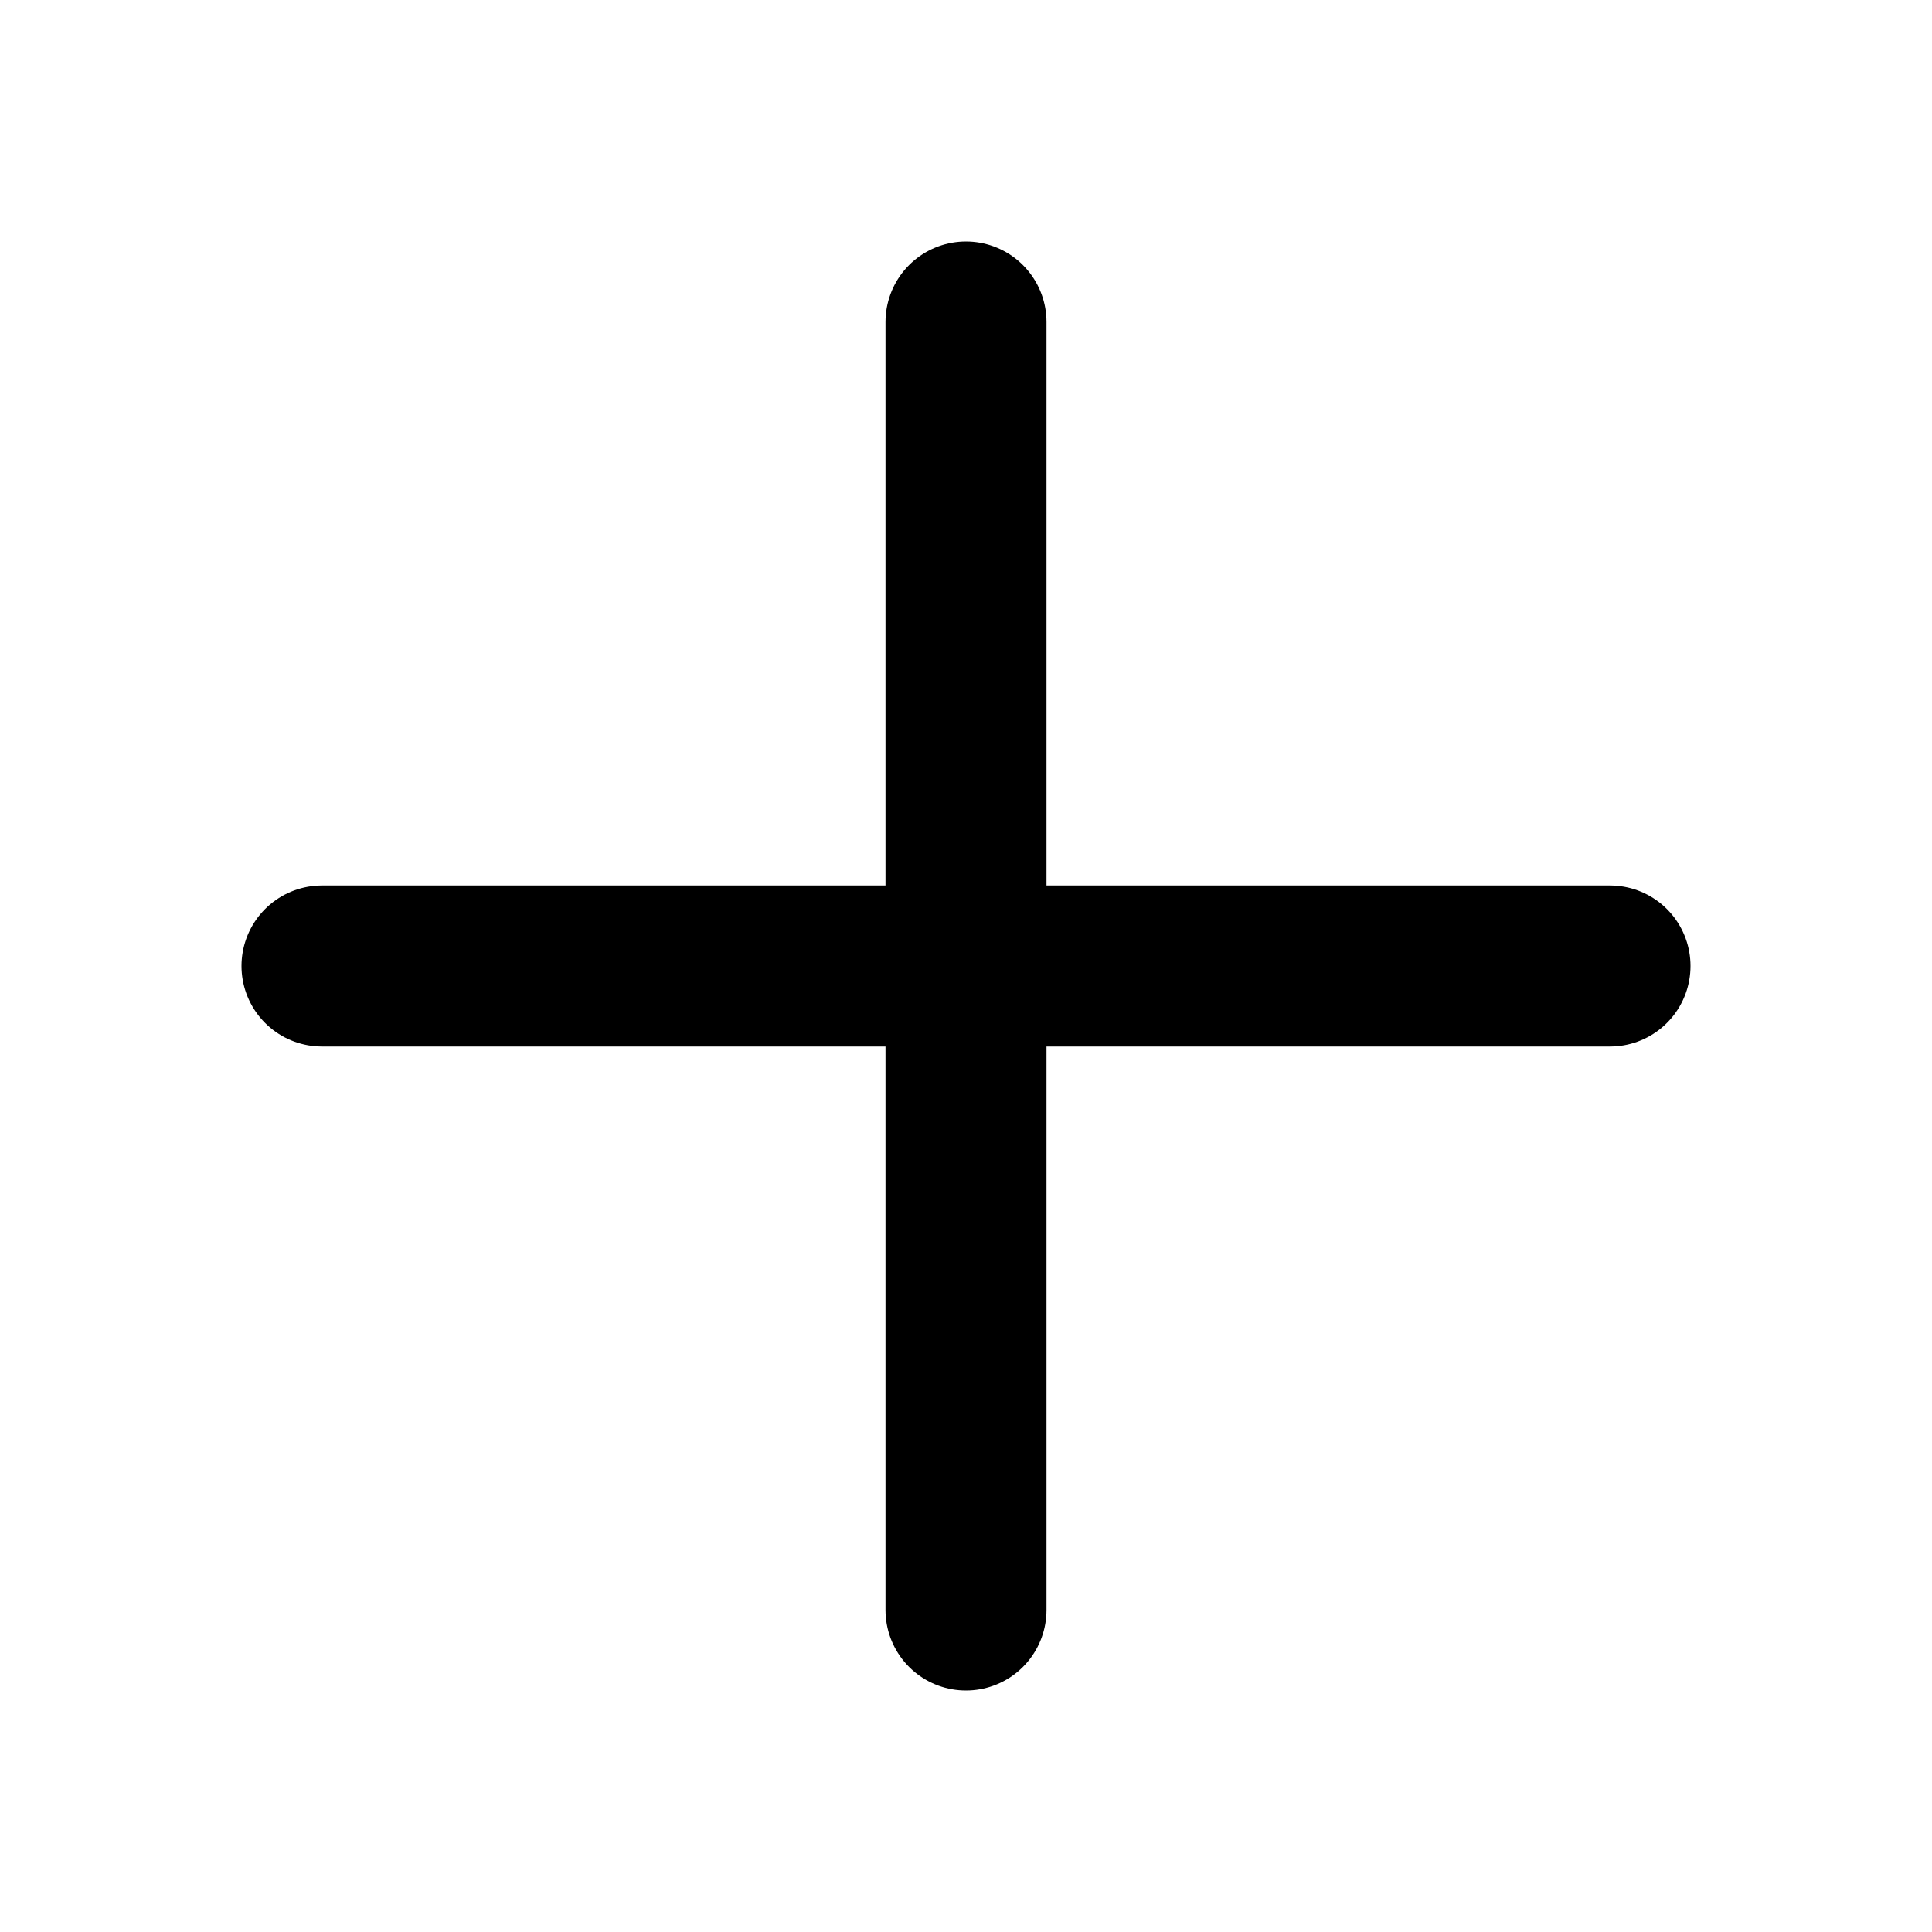
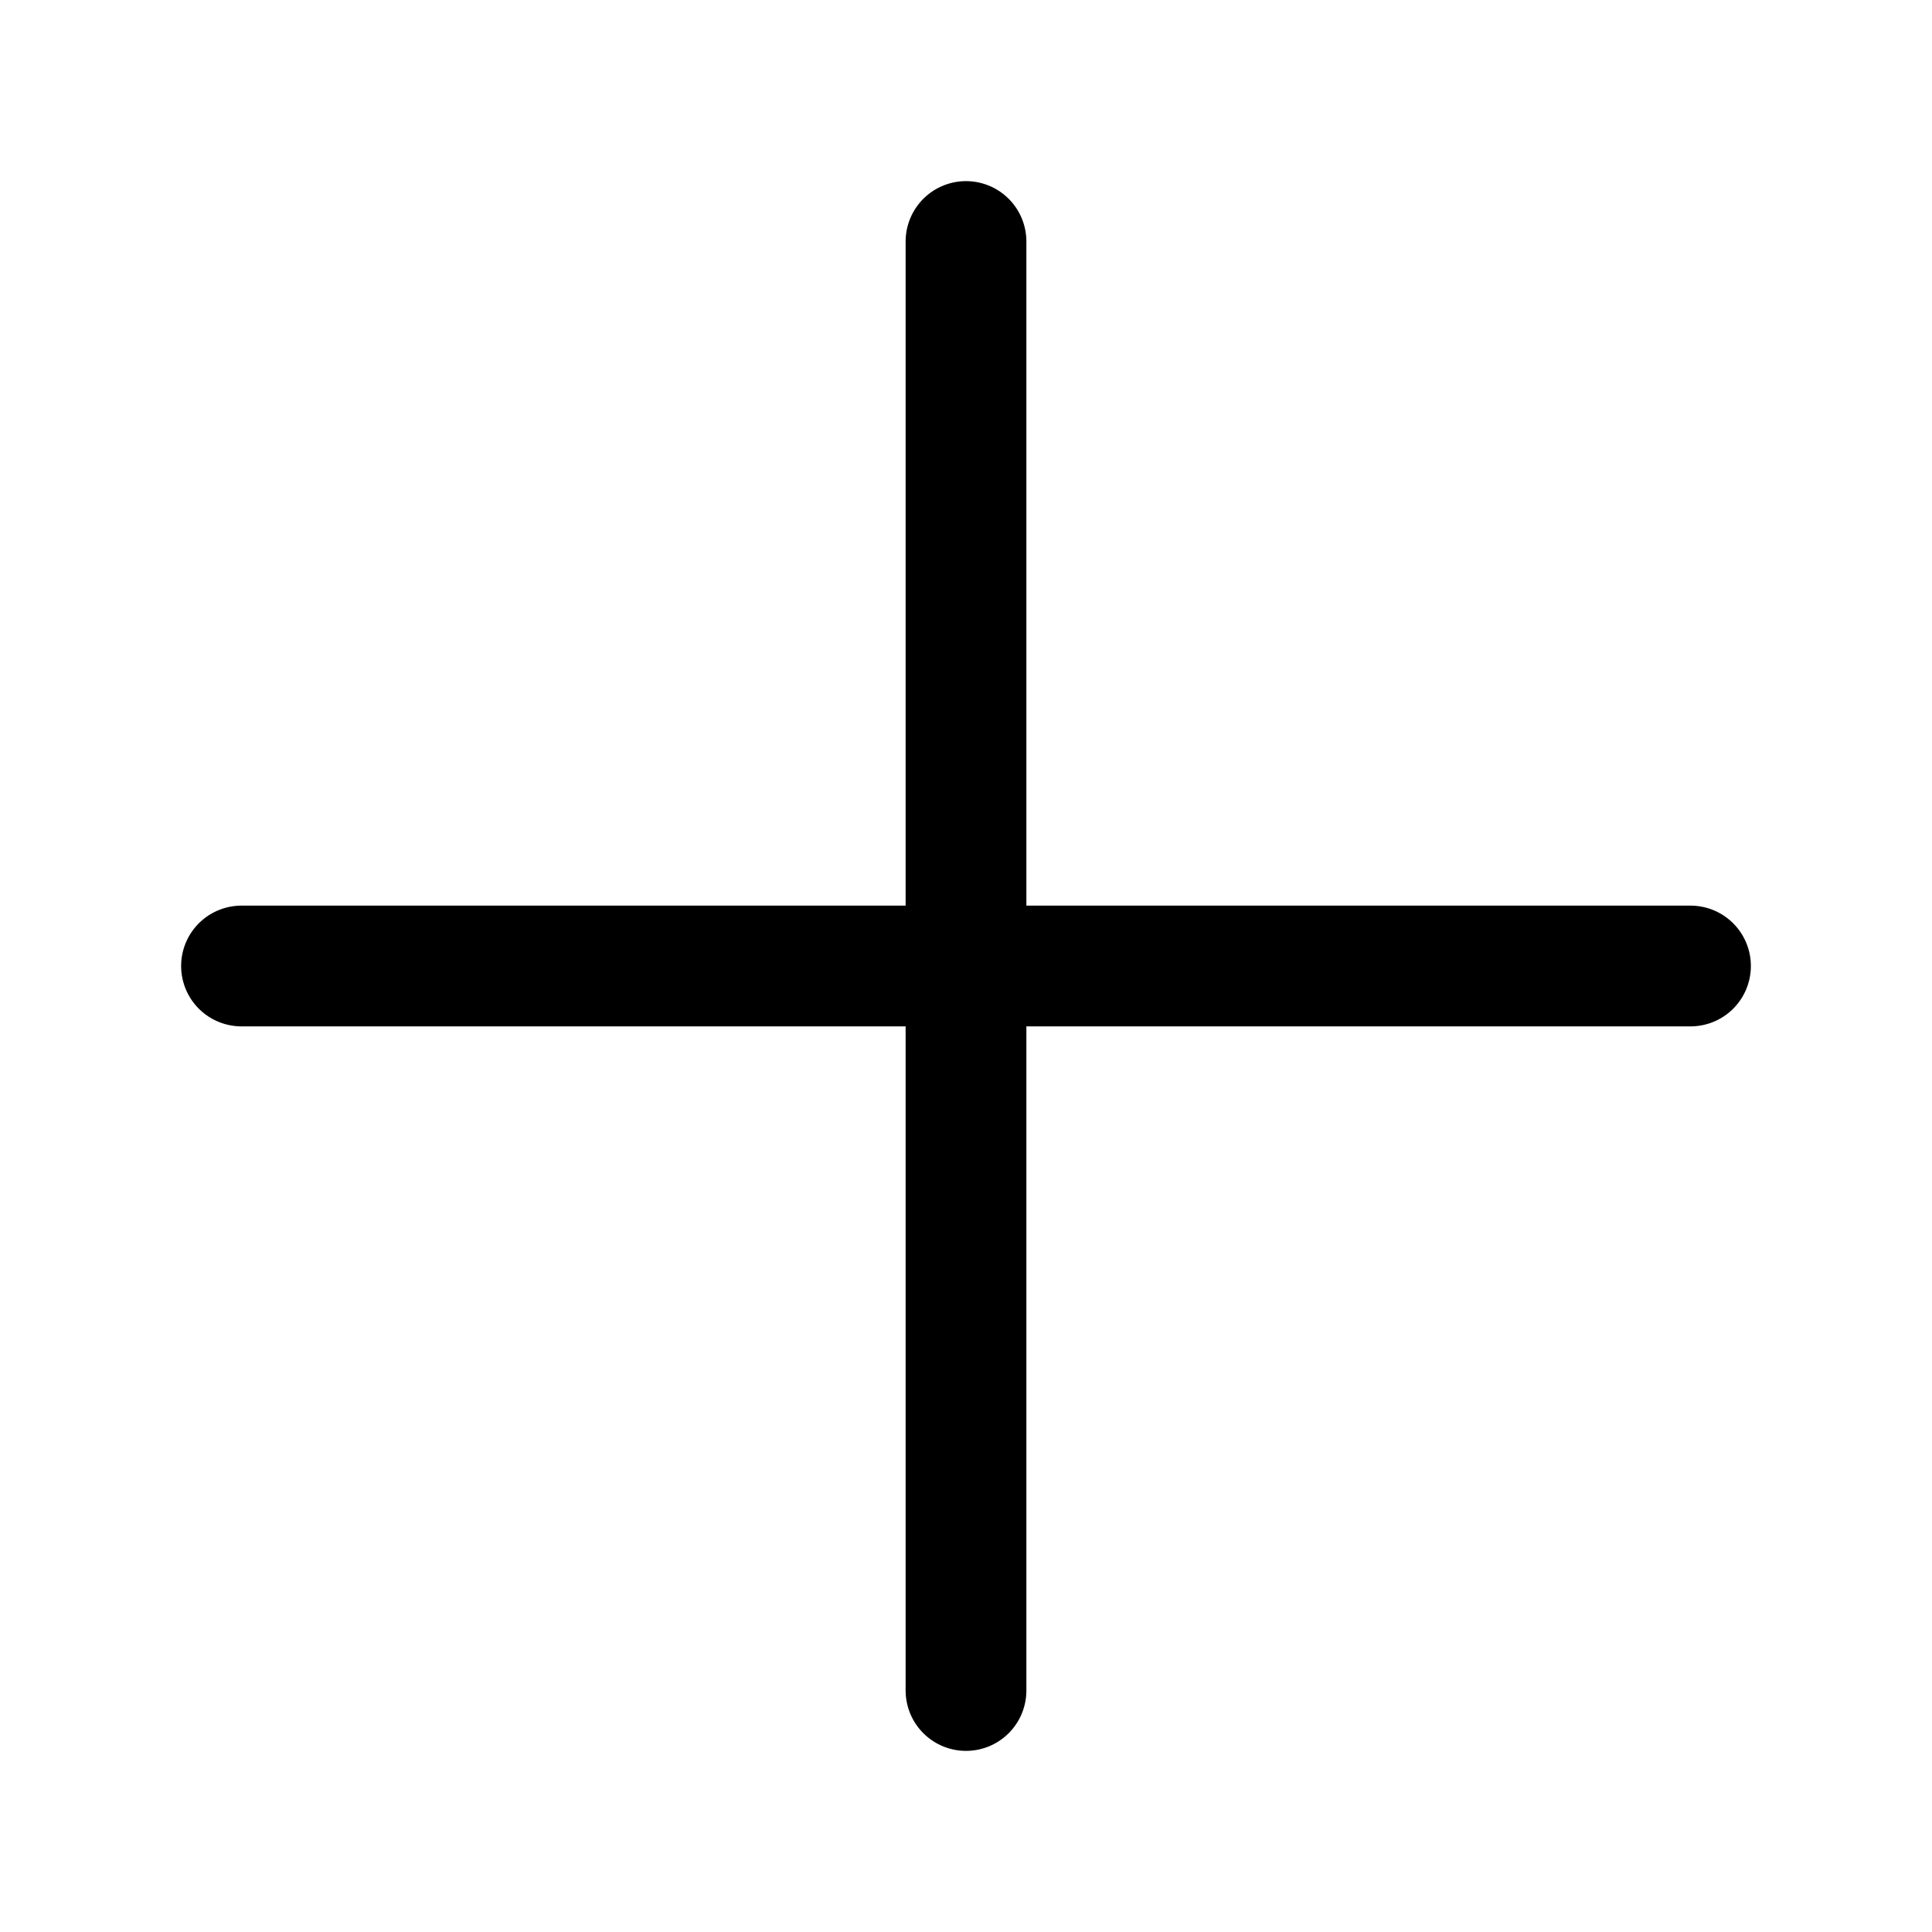
- <svg xmlns="http://www.w3.org/2000/svg" fill="none" viewBox="0 0 24 24" stroke-width="2" stroke="currentColor" aria-hidden="true">
-   <path stroke-linecap="round" stroke-linejoin="round" d="M12 4v16m8-8H4" />
+ <svg xmlns="http://www.w3.org/2000/svg" fill="none" viewBox="0 0 24 24" stroke-width="1.5" stroke="currentColor" aria-hidden="true">
+   <path stroke-linecap="round" stroke-linejoin="round" d="M12 3v18m9-9H3" />
</svg>
